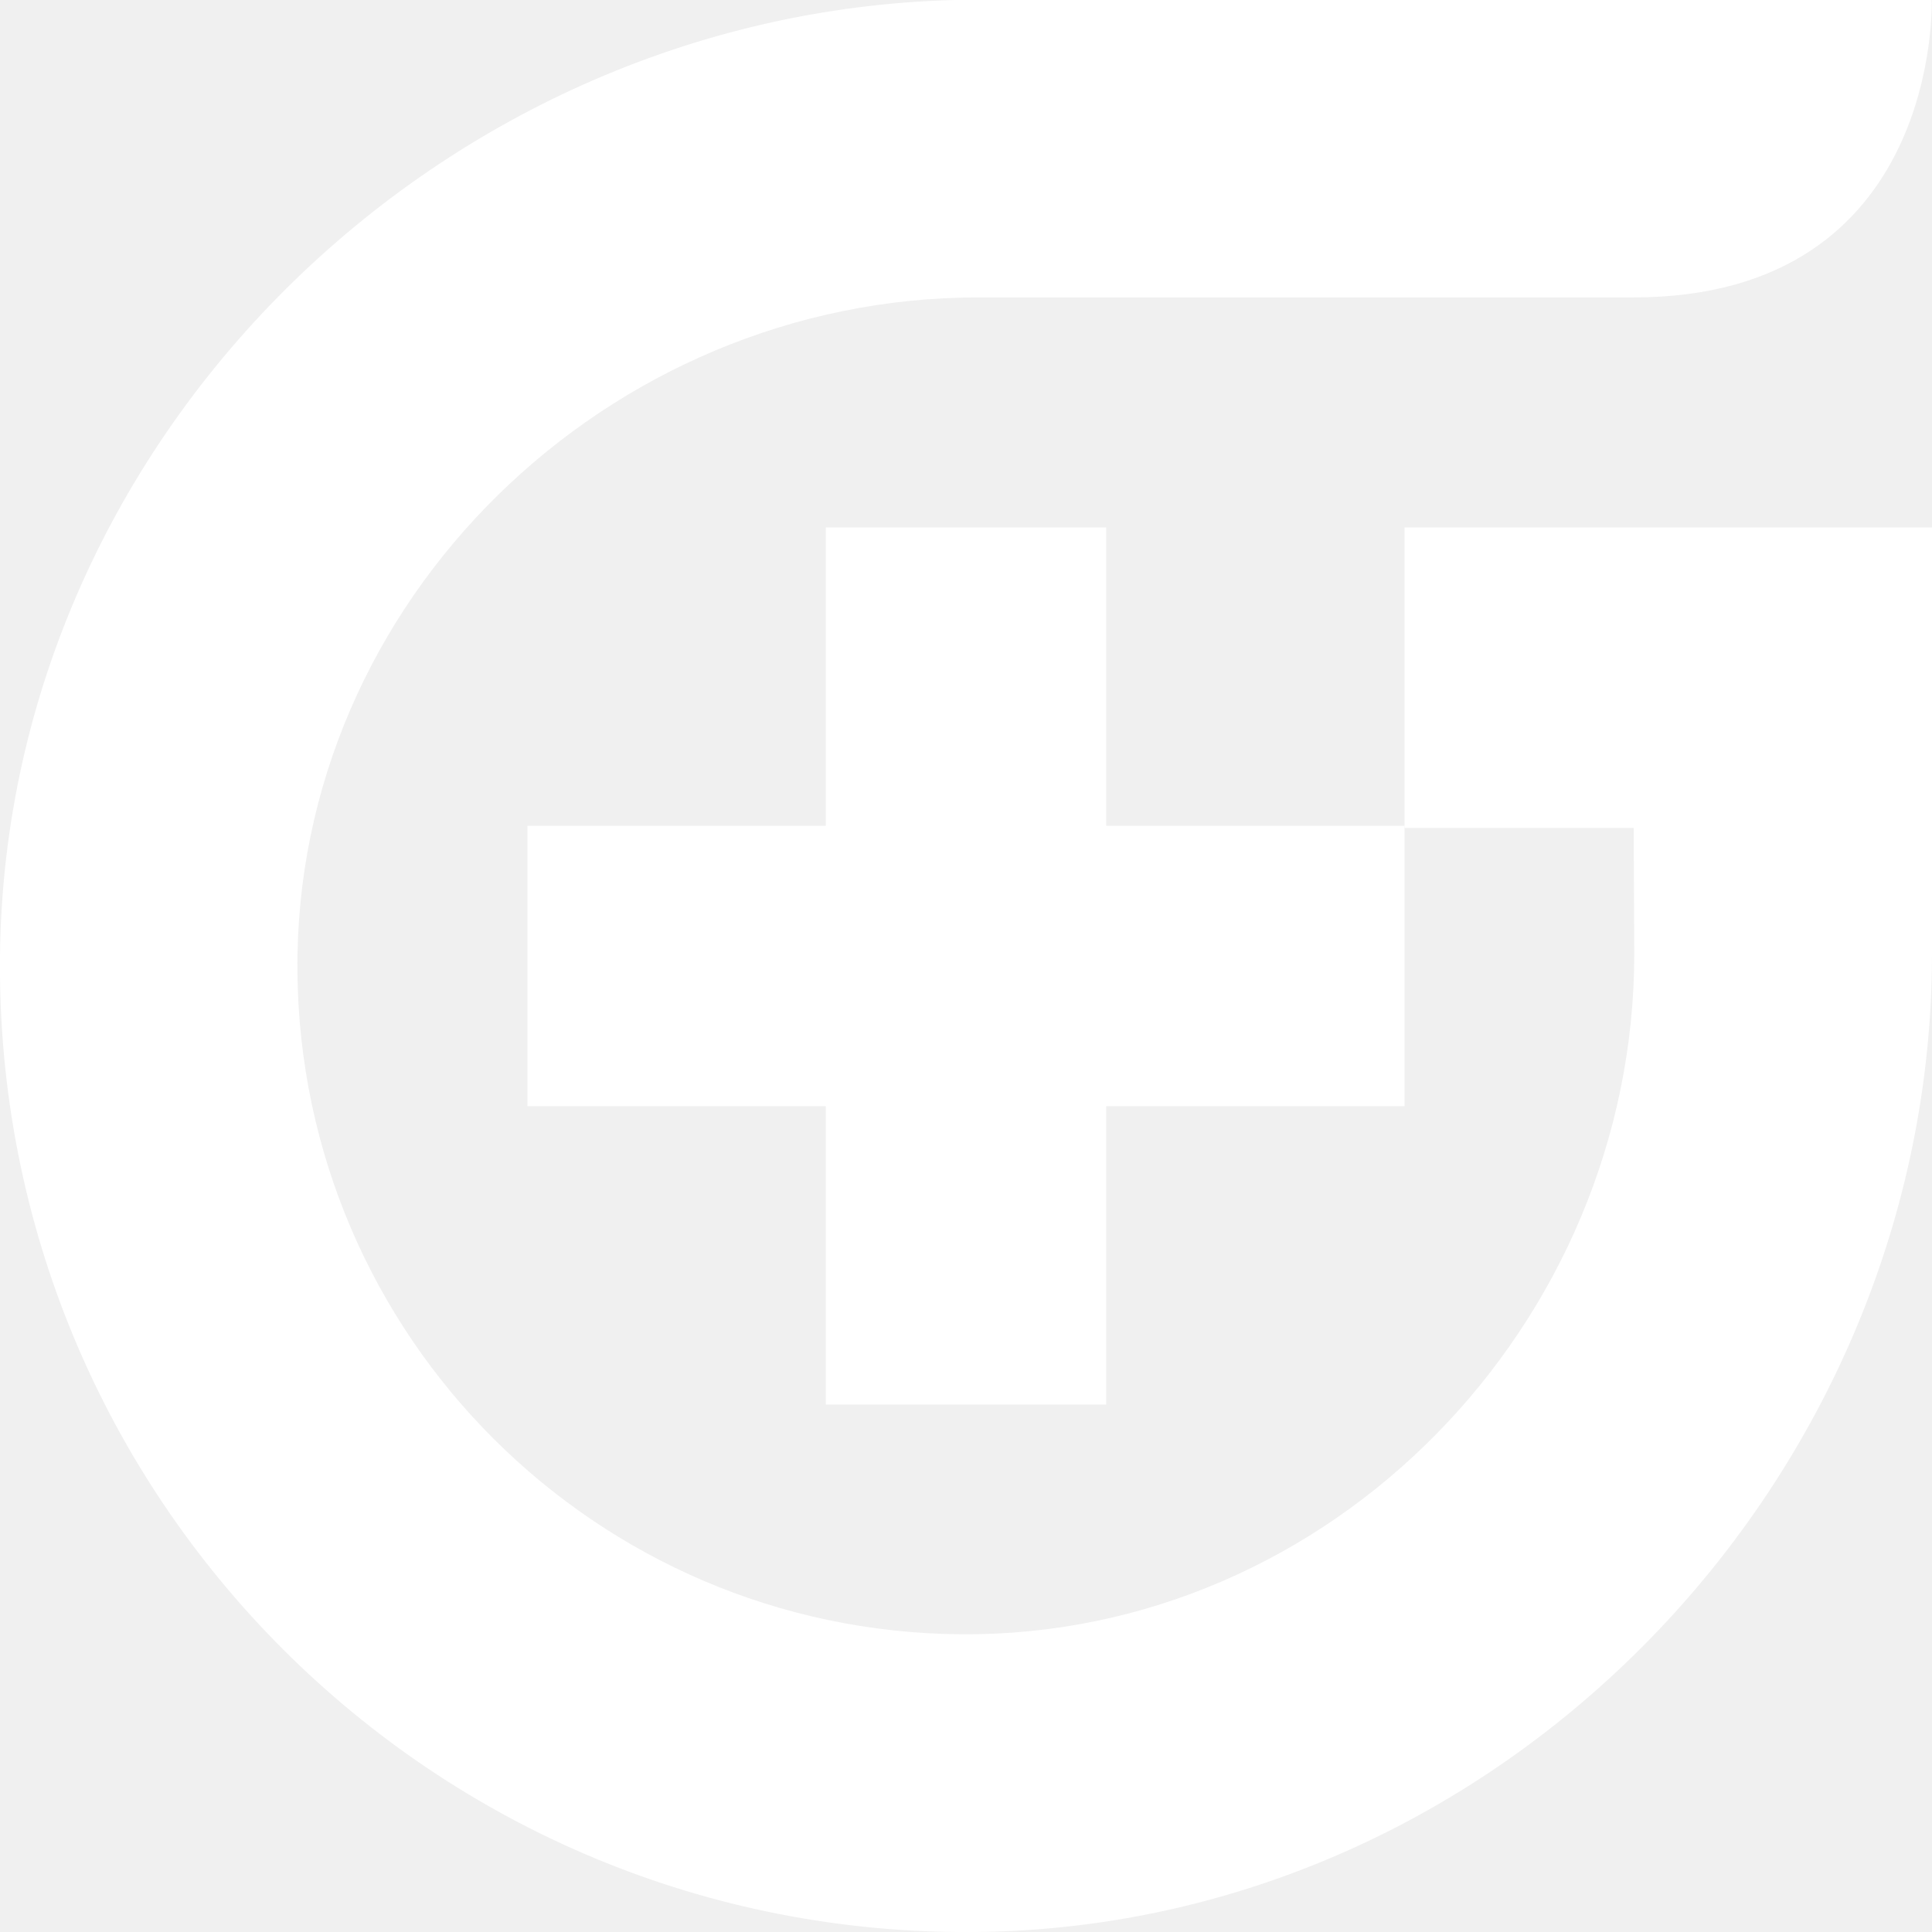
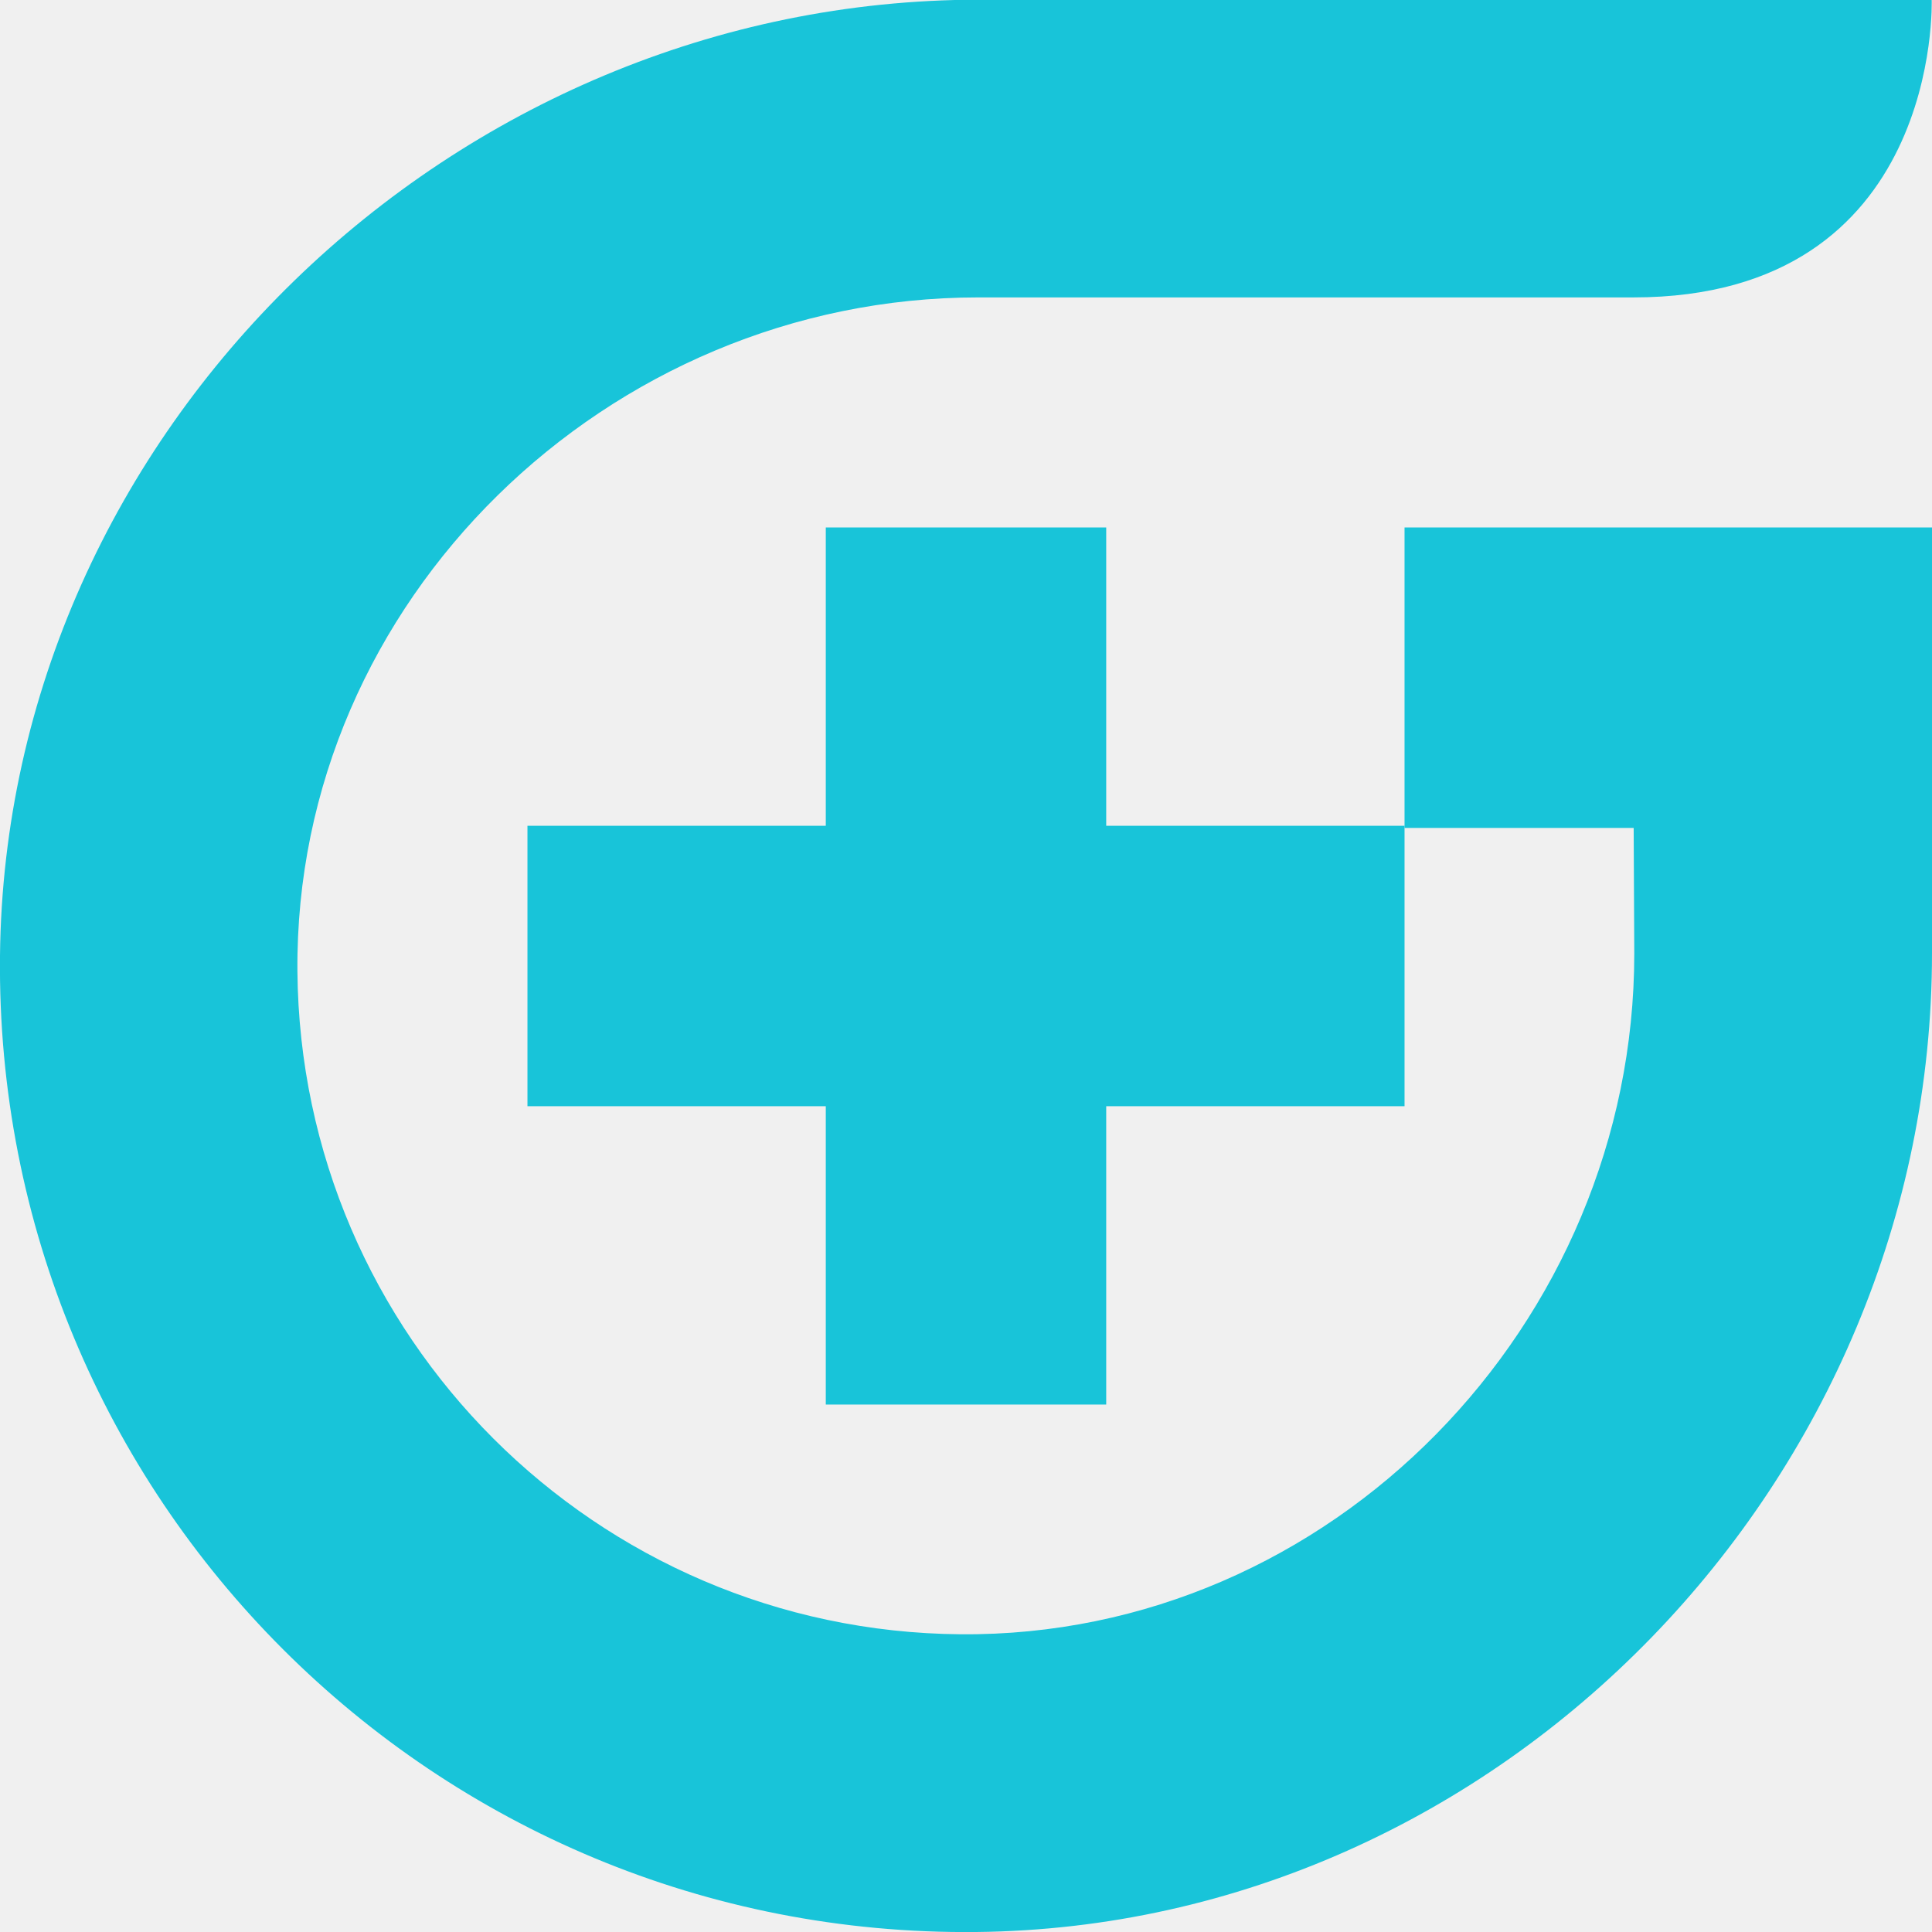
<svg xmlns="http://www.w3.org/2000/svg" id="Layer_2" data-name="Layer 2" viewBox="0 0 63.66 63.66">
  <defs>
    <style>
      .cls-1 {
-         fill: #fff;
+         fill: #18c4d9;
      }
    </style>
  </defs>
  <g id="Artwork">
    <g>
      <polygon class="cls-1" points="46.28 27.21 36.45 27.21 36.45 17.38 27.21 17.38 27.21 27.21 17.38 27.21 17.38 36.45 27.21 36.45 27.21 46.28 36.45 46.28 36.45 36.45 46.28 36.45 46.28 27.21" />
      <path class="cls-1" d="M46.28,27.28h7.55s.02,4.14.02,4.14c0,12.21-9.99,22.53-22.2,22.43-12.02-.1-21.75-9.82-21.85-21.85-.1-12.21,10.22-22.2,22.43-22.2h21.59c10.17,0,9.83-9.81,9.83-9.81h-31.4C14.93,0,.18,14.17,0,31.49c-.19,17.85,14.32,32.36,32.17,32.17,17.32-.18,31.49-14.93,31.49-32.25v-14.03s-17.38,0-17.38,0v9.9Z" />
    </g>
  </g>
</svg>
